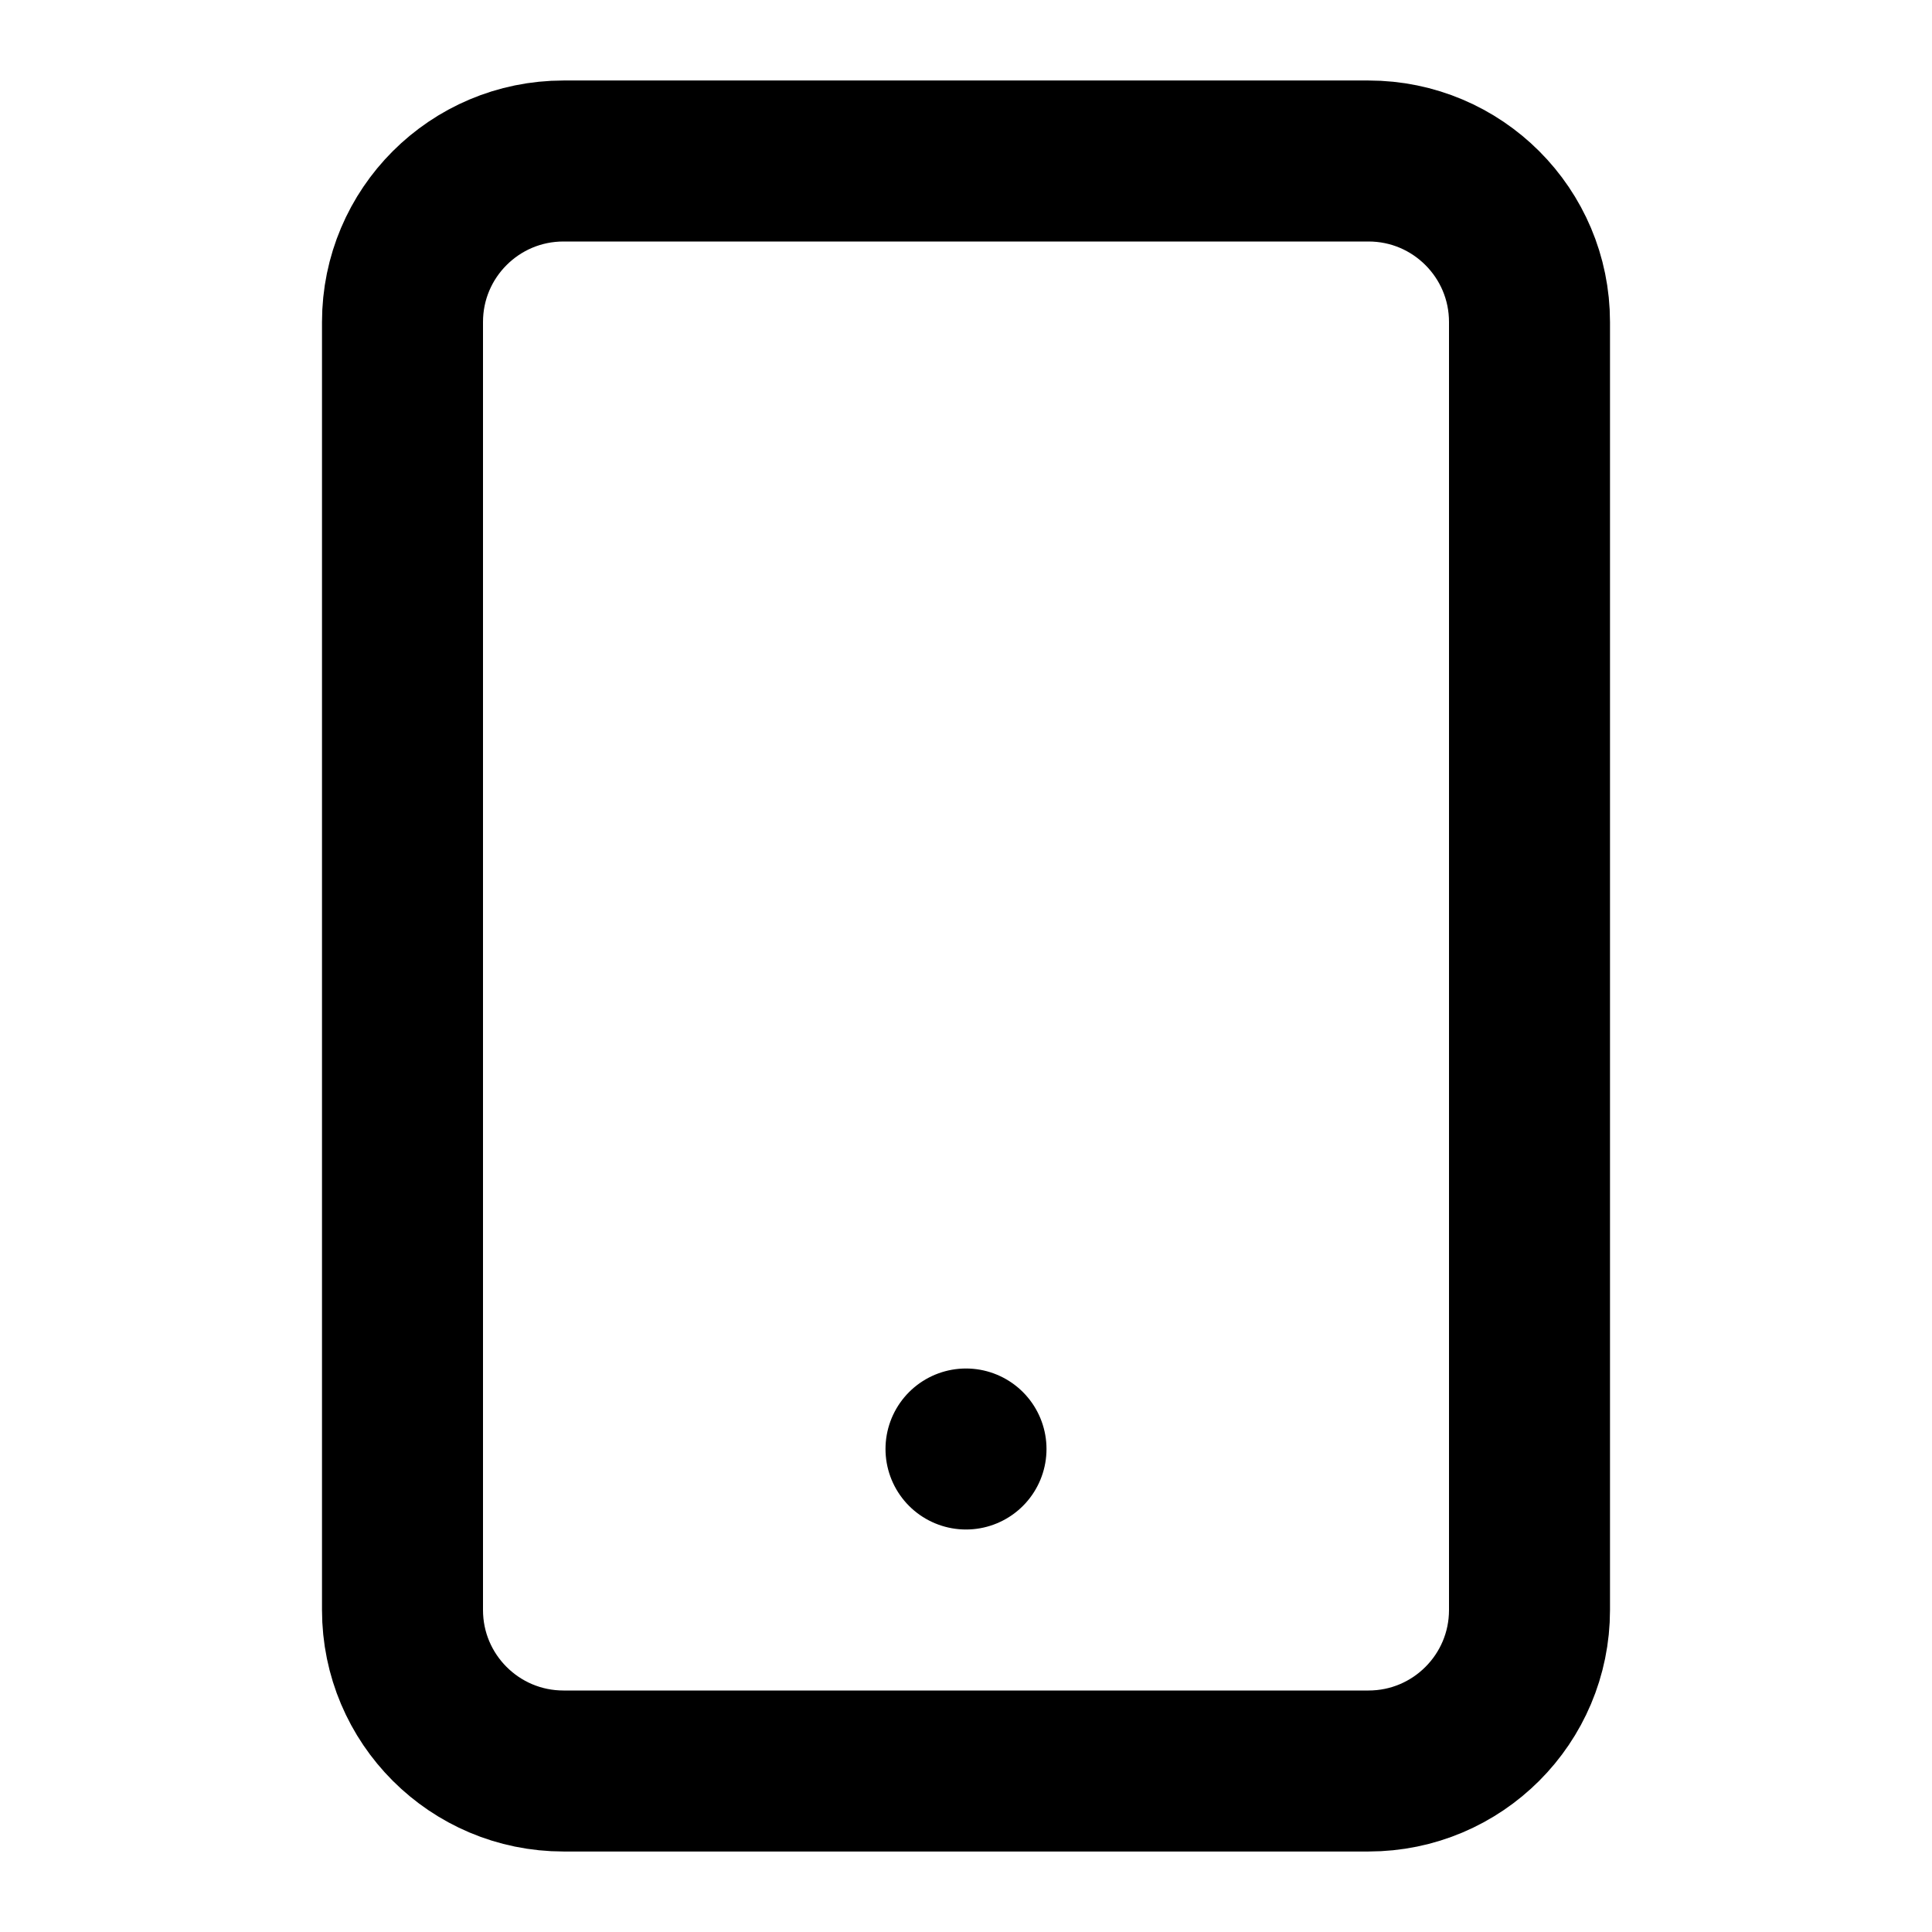
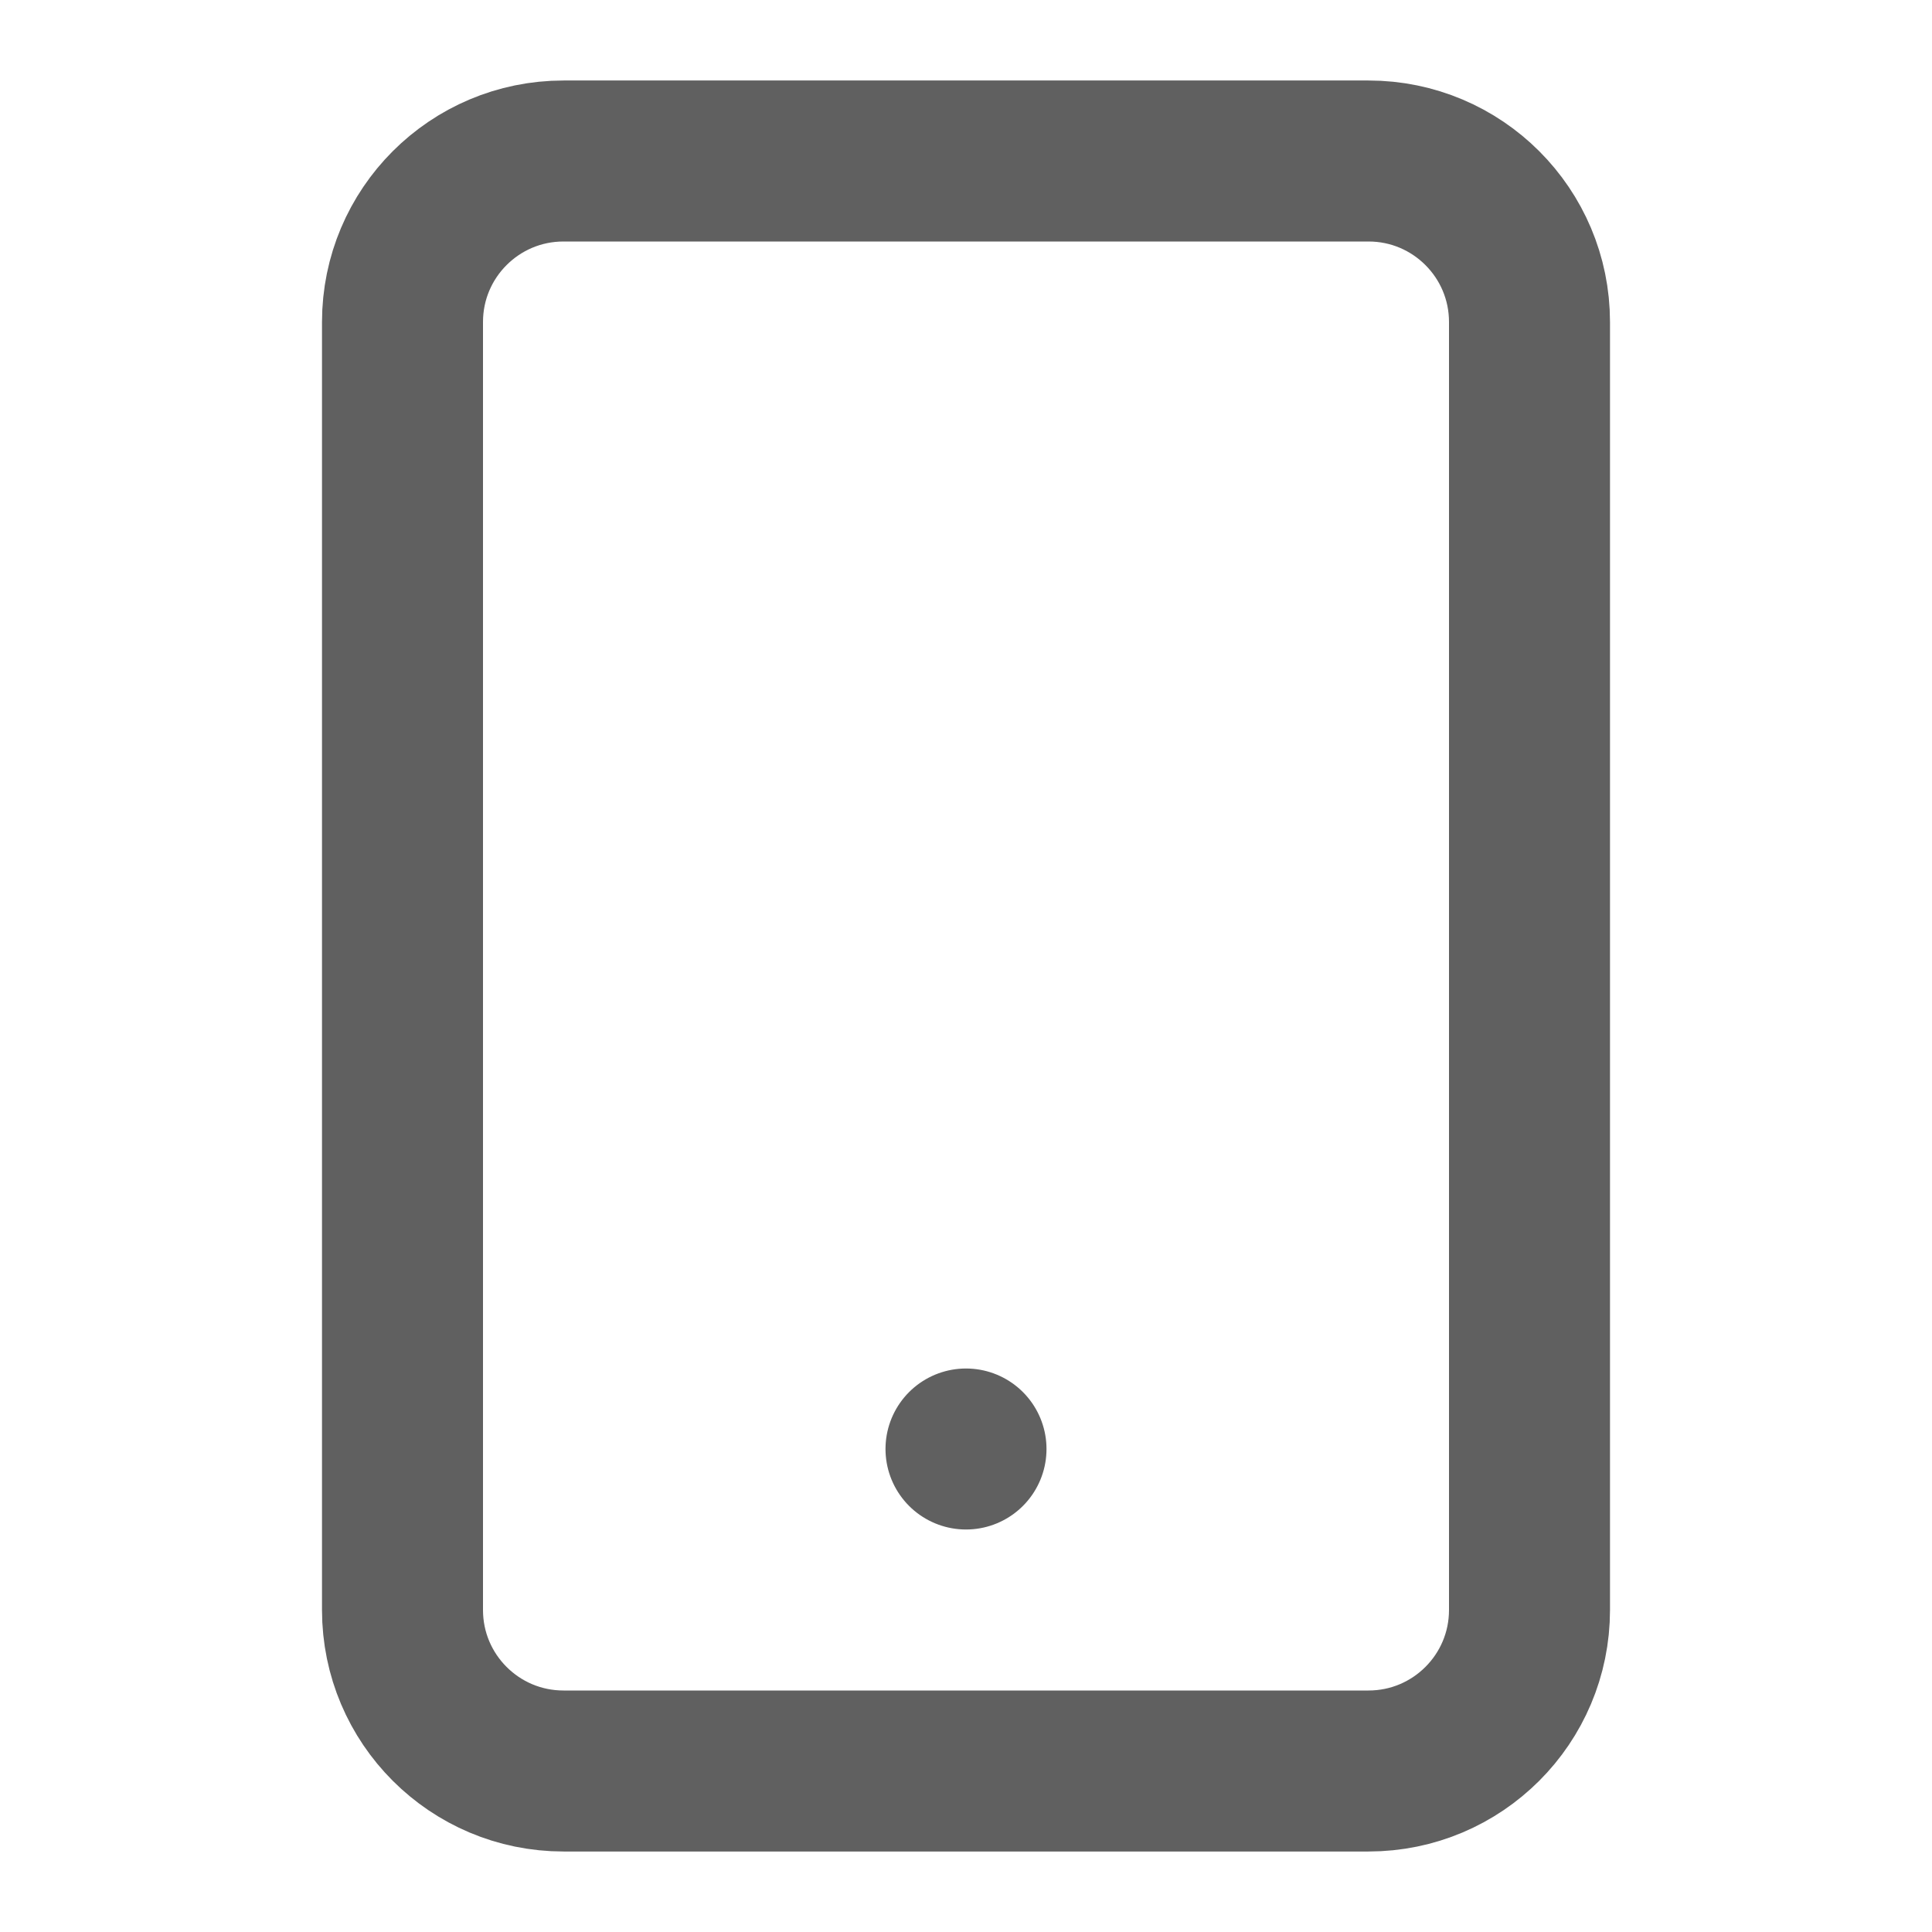
- <svg xmlns="http://www.w3.org/2000/svg" width="24" height="24" viewBox="0 0 24 24" fill="none" stroke="currentColor" stroke-width="2" stroke-linecap="round" stroke-linejoin="round" class="feather feather-smartphone">
+ <svg xmlns="http://www.w3.org/2000/svg" width="24" height="24" viewBox="0 0 24 24" fill="none" stroke="#606060" stroke-width="2" stroke-linecap="round" stroke-linejoin="round" class="feather feather-smartphone">
  <rect x="5" y="2" width="14" height="20" rx="2" ry="2" />
  <line x1="12" y1="18" x2="12" y2="18" />
</svg>
